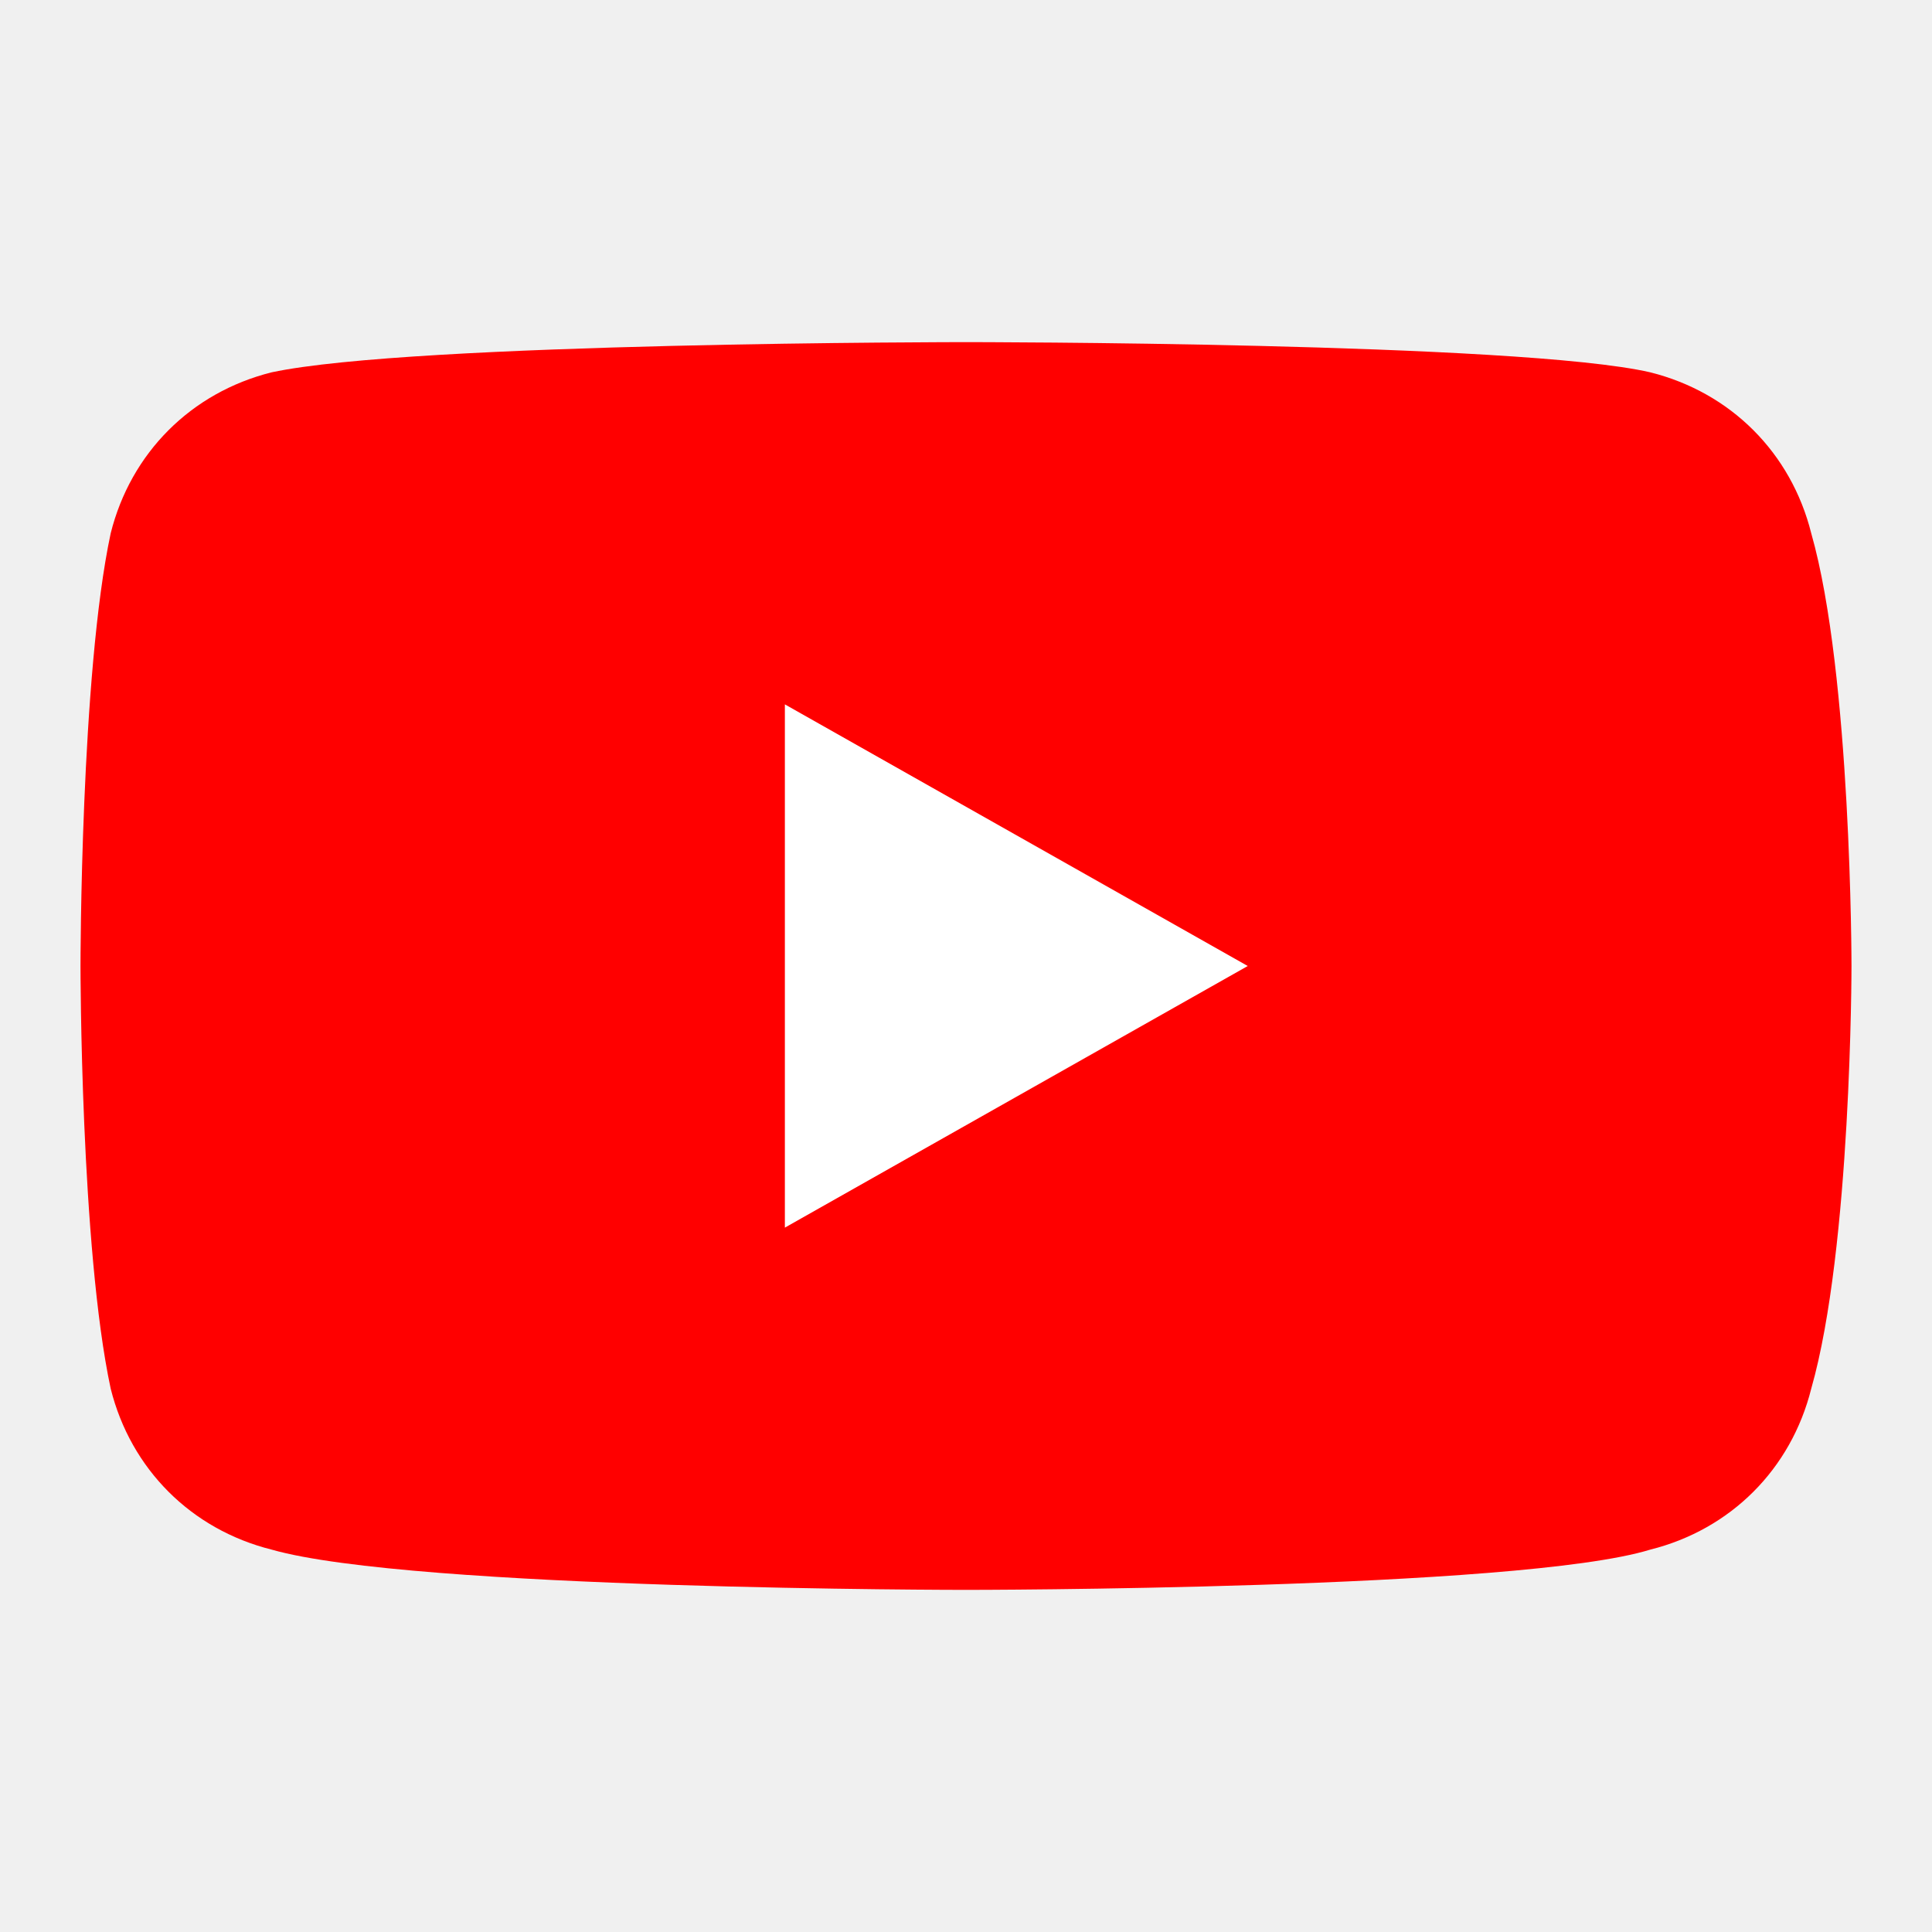
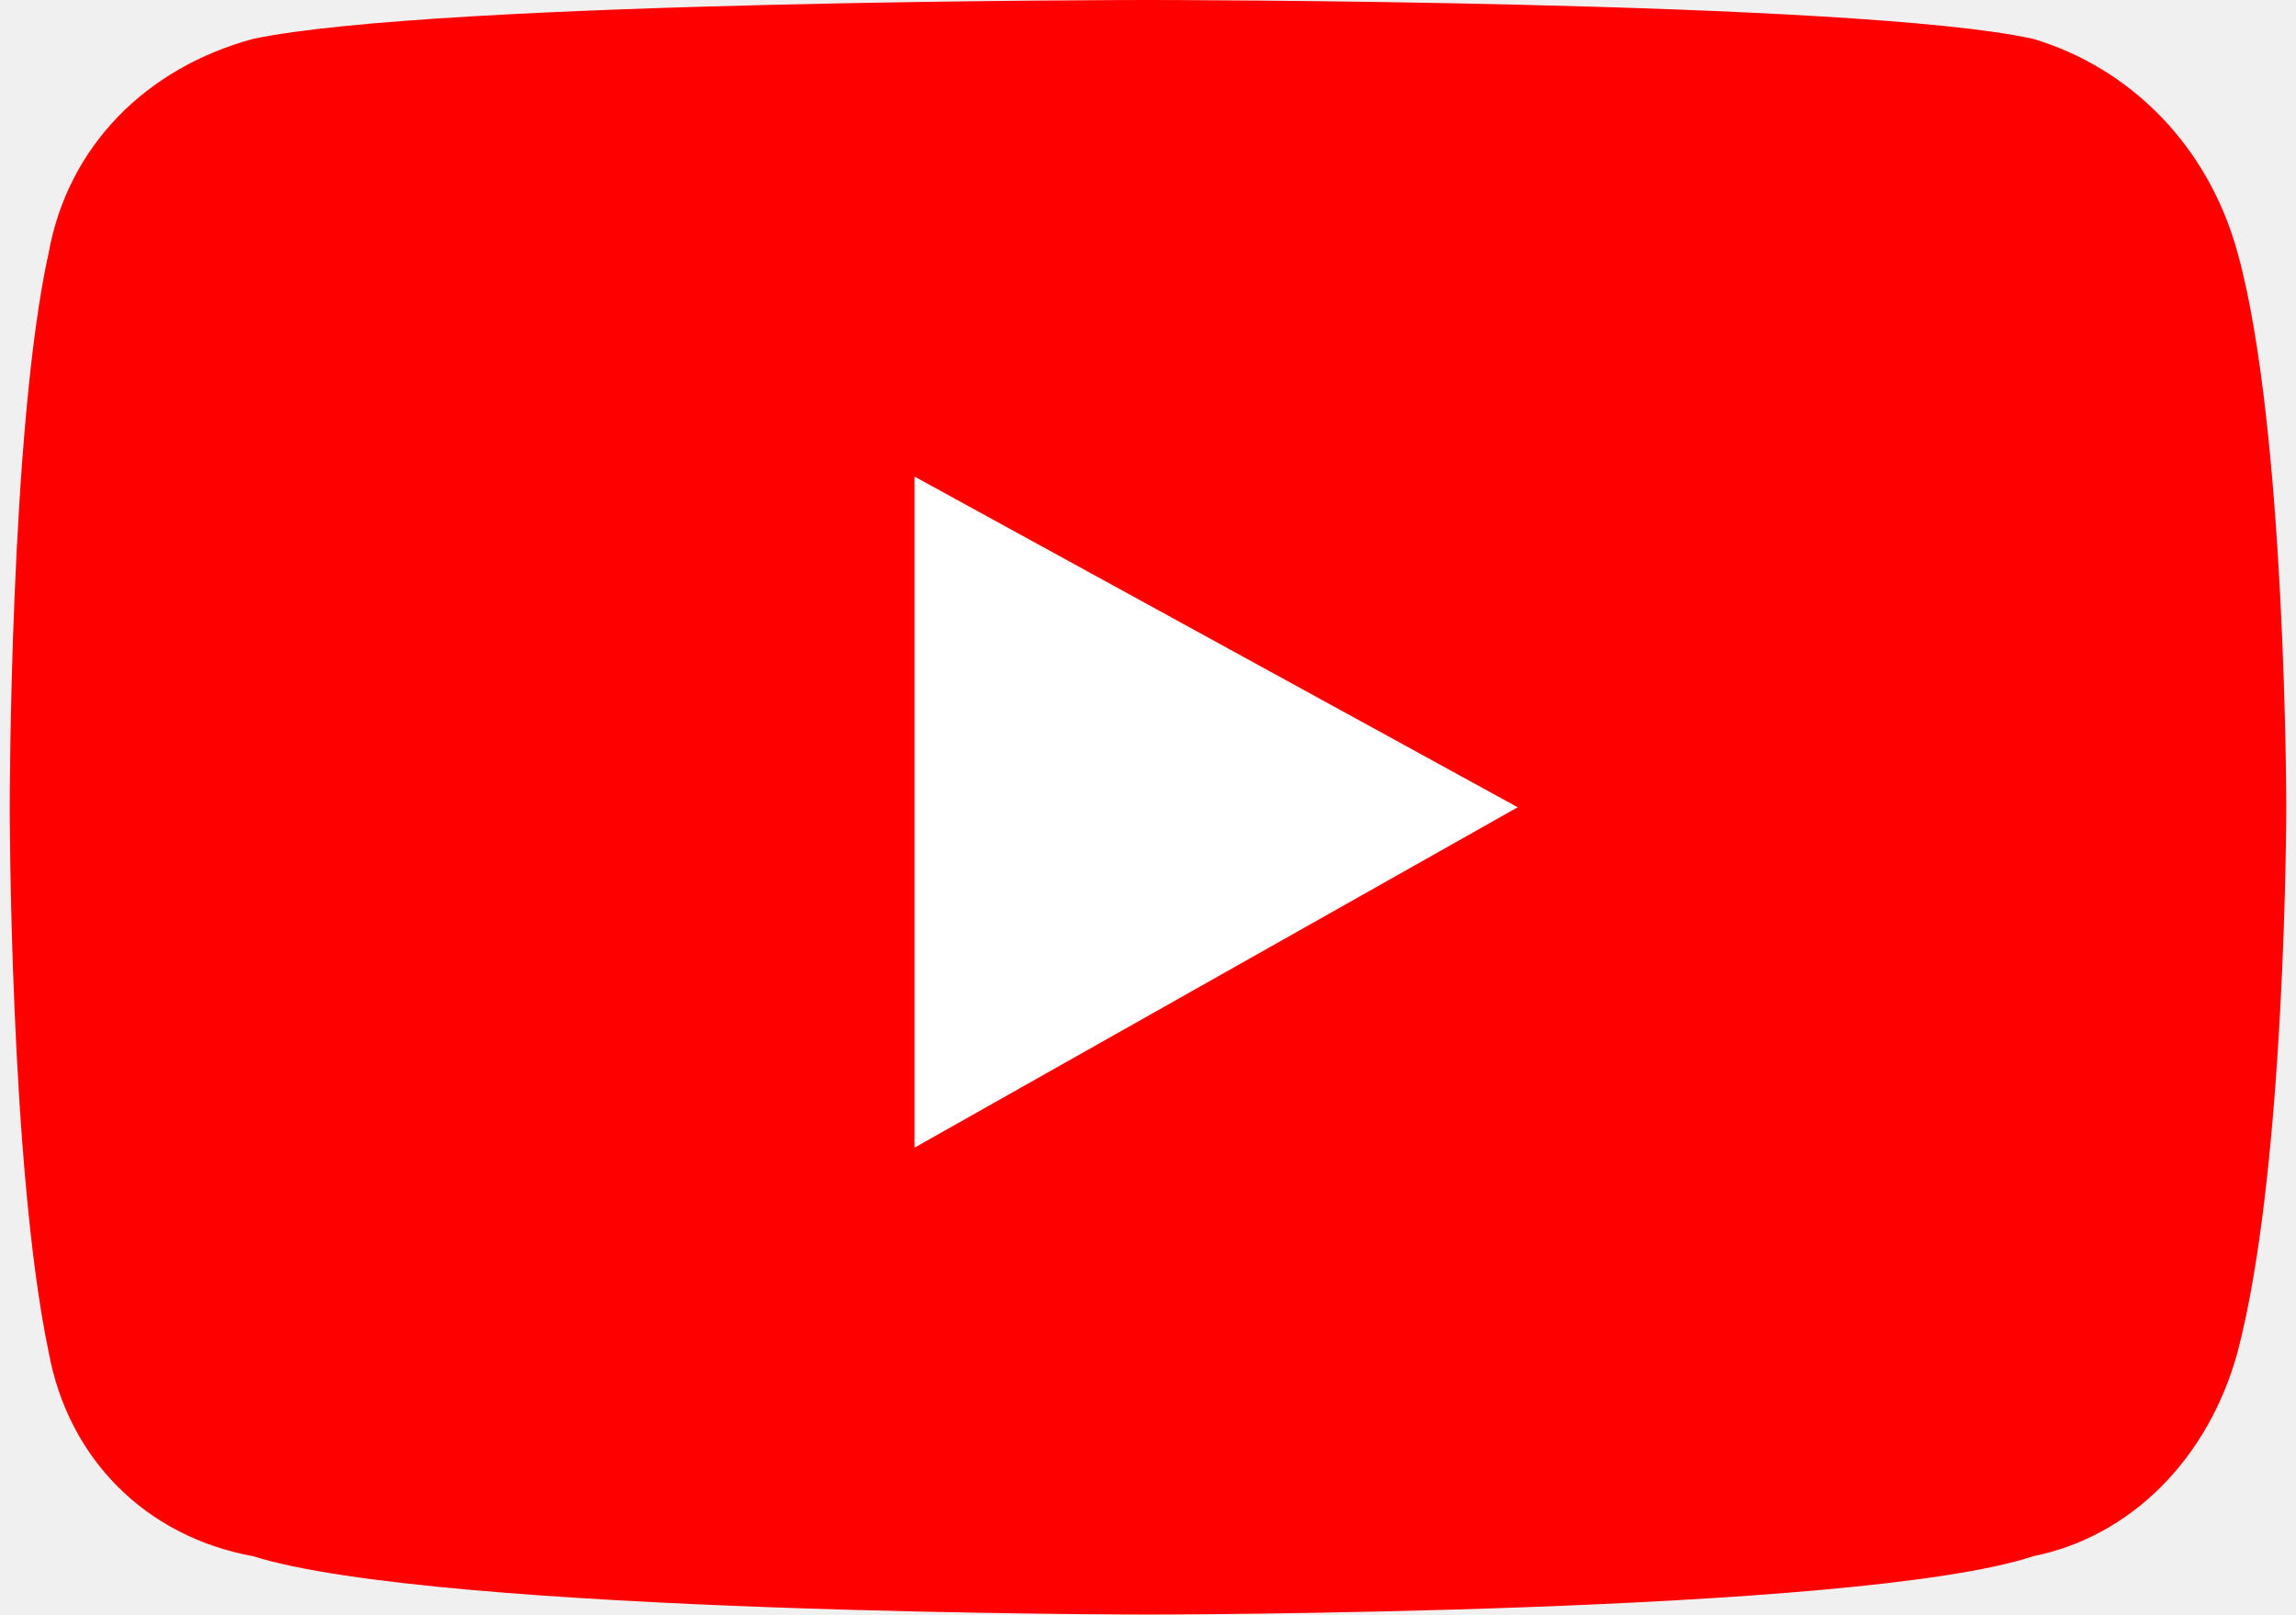
- <svg xmlns="http://www.w3.org/2000/svg" width="256" height="256">
-   <defs>
-     <clipPath clipPathUnits="userSpaceOnUse" id="a">
-       <path d="M0 192h192V0H0Z" />
-     </clipPath>
-   </defs>
-   <g clip-path="url(#a)" transform="matrix(1.33333 0 0 -1.33333 0 256)">
-     <path d="M0 0c-2 8-8 14-16 16-13 3-68 3-68 3s-55 0-69-3c-8-2-14-8-16-16-3-14-3-43-3-43s0-28 3-42c2-8 8-14 16-16 14-4 69-4 69-4s55 0 68 4c8 2 14 8 16 16 4 14 4 42 4 42S4-14 0 0" style="fill:red;fill-opacity:1;fill-rule:nonzero;stroke:none" transform="translate(180 139)" />
-     <path d="m0 0 46 26L0 52Z" style="fill:#fff;fill-opacity:1;fill-rule:nonzero;stroke:none" transform="translate(78 70)" />
+ <svg xmlns="http://www.w3.org/2000/svg" width="236" height="166">
+   <g fill-rule="nonzero" fill="none">
+     <path d="M230 26c-3-11-11-19-21-22-18-4-91-4-91-4S45 0 26 4C15 7 7 15 5 26 1 44 1 83 1 83s0 37 4 56c2 11 10 19 21 21 19 6 92 6 92 6s73 0 91-6c10-2 18-10 21-21 5-19 5-56 5-56s0-39-5-57" fill="red" />
+     <path fill="#FFF" d="m94 118 62-35-62-34z" />
  </g>
</svg>
